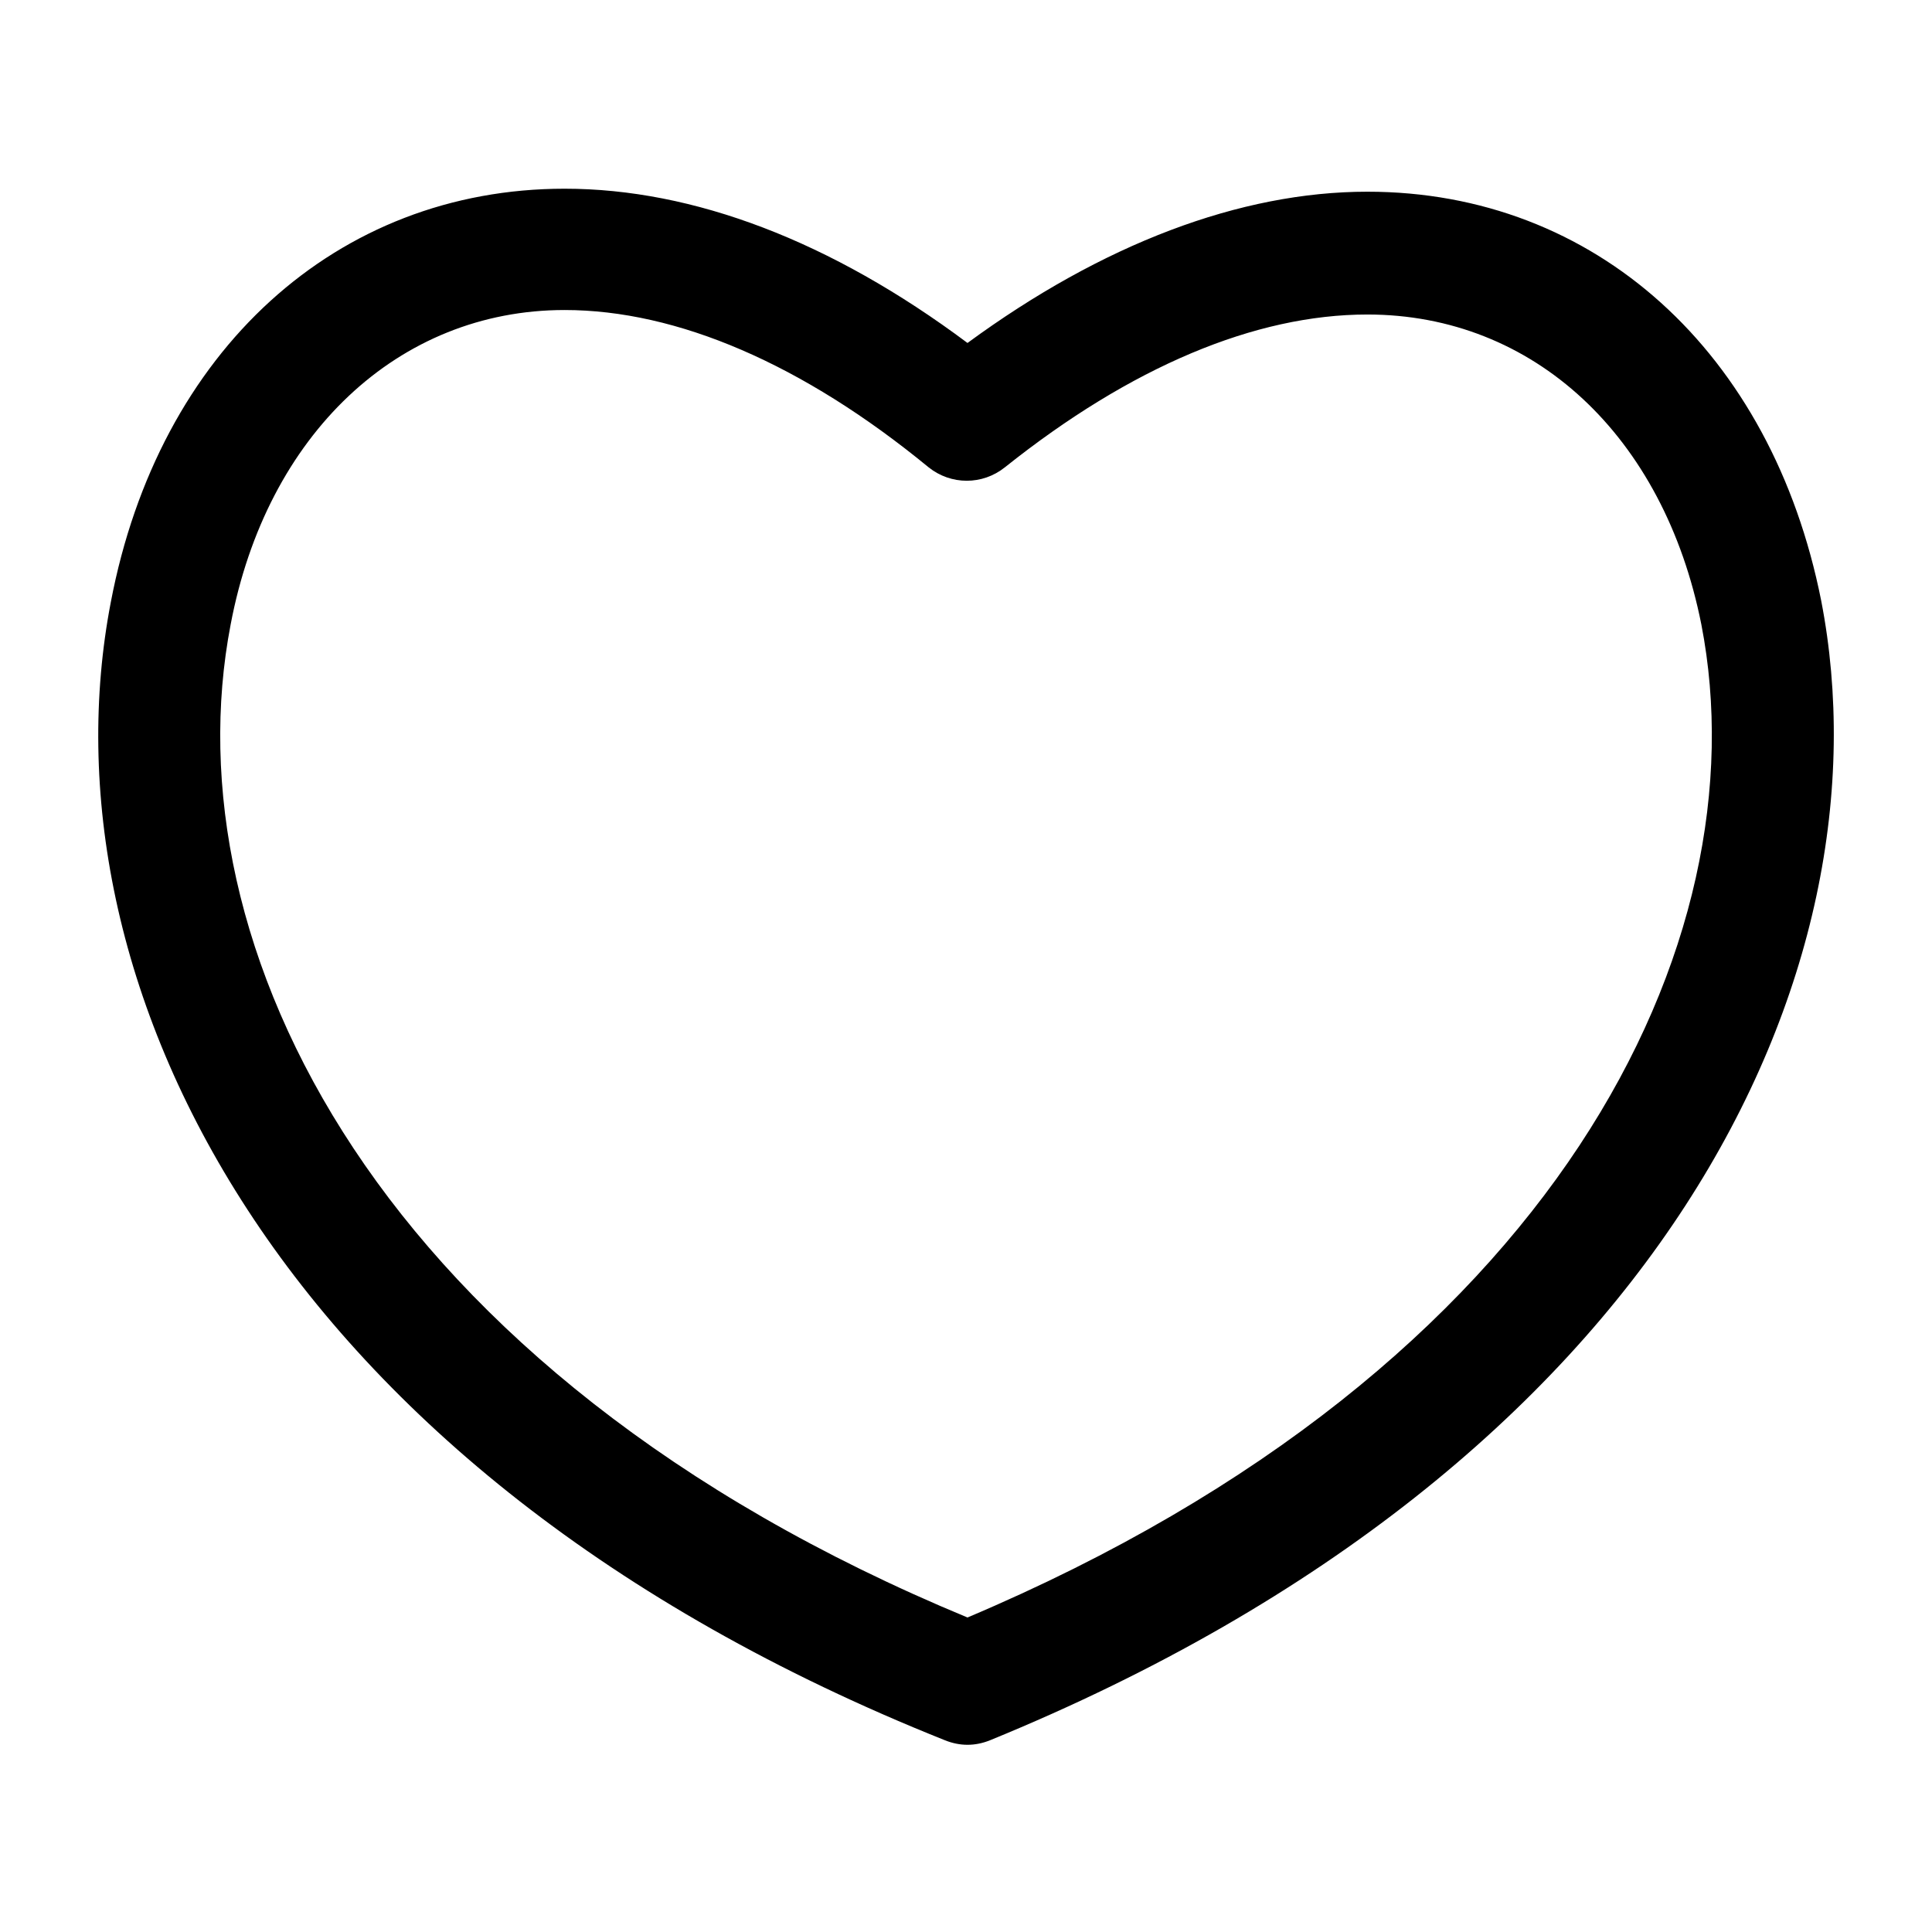
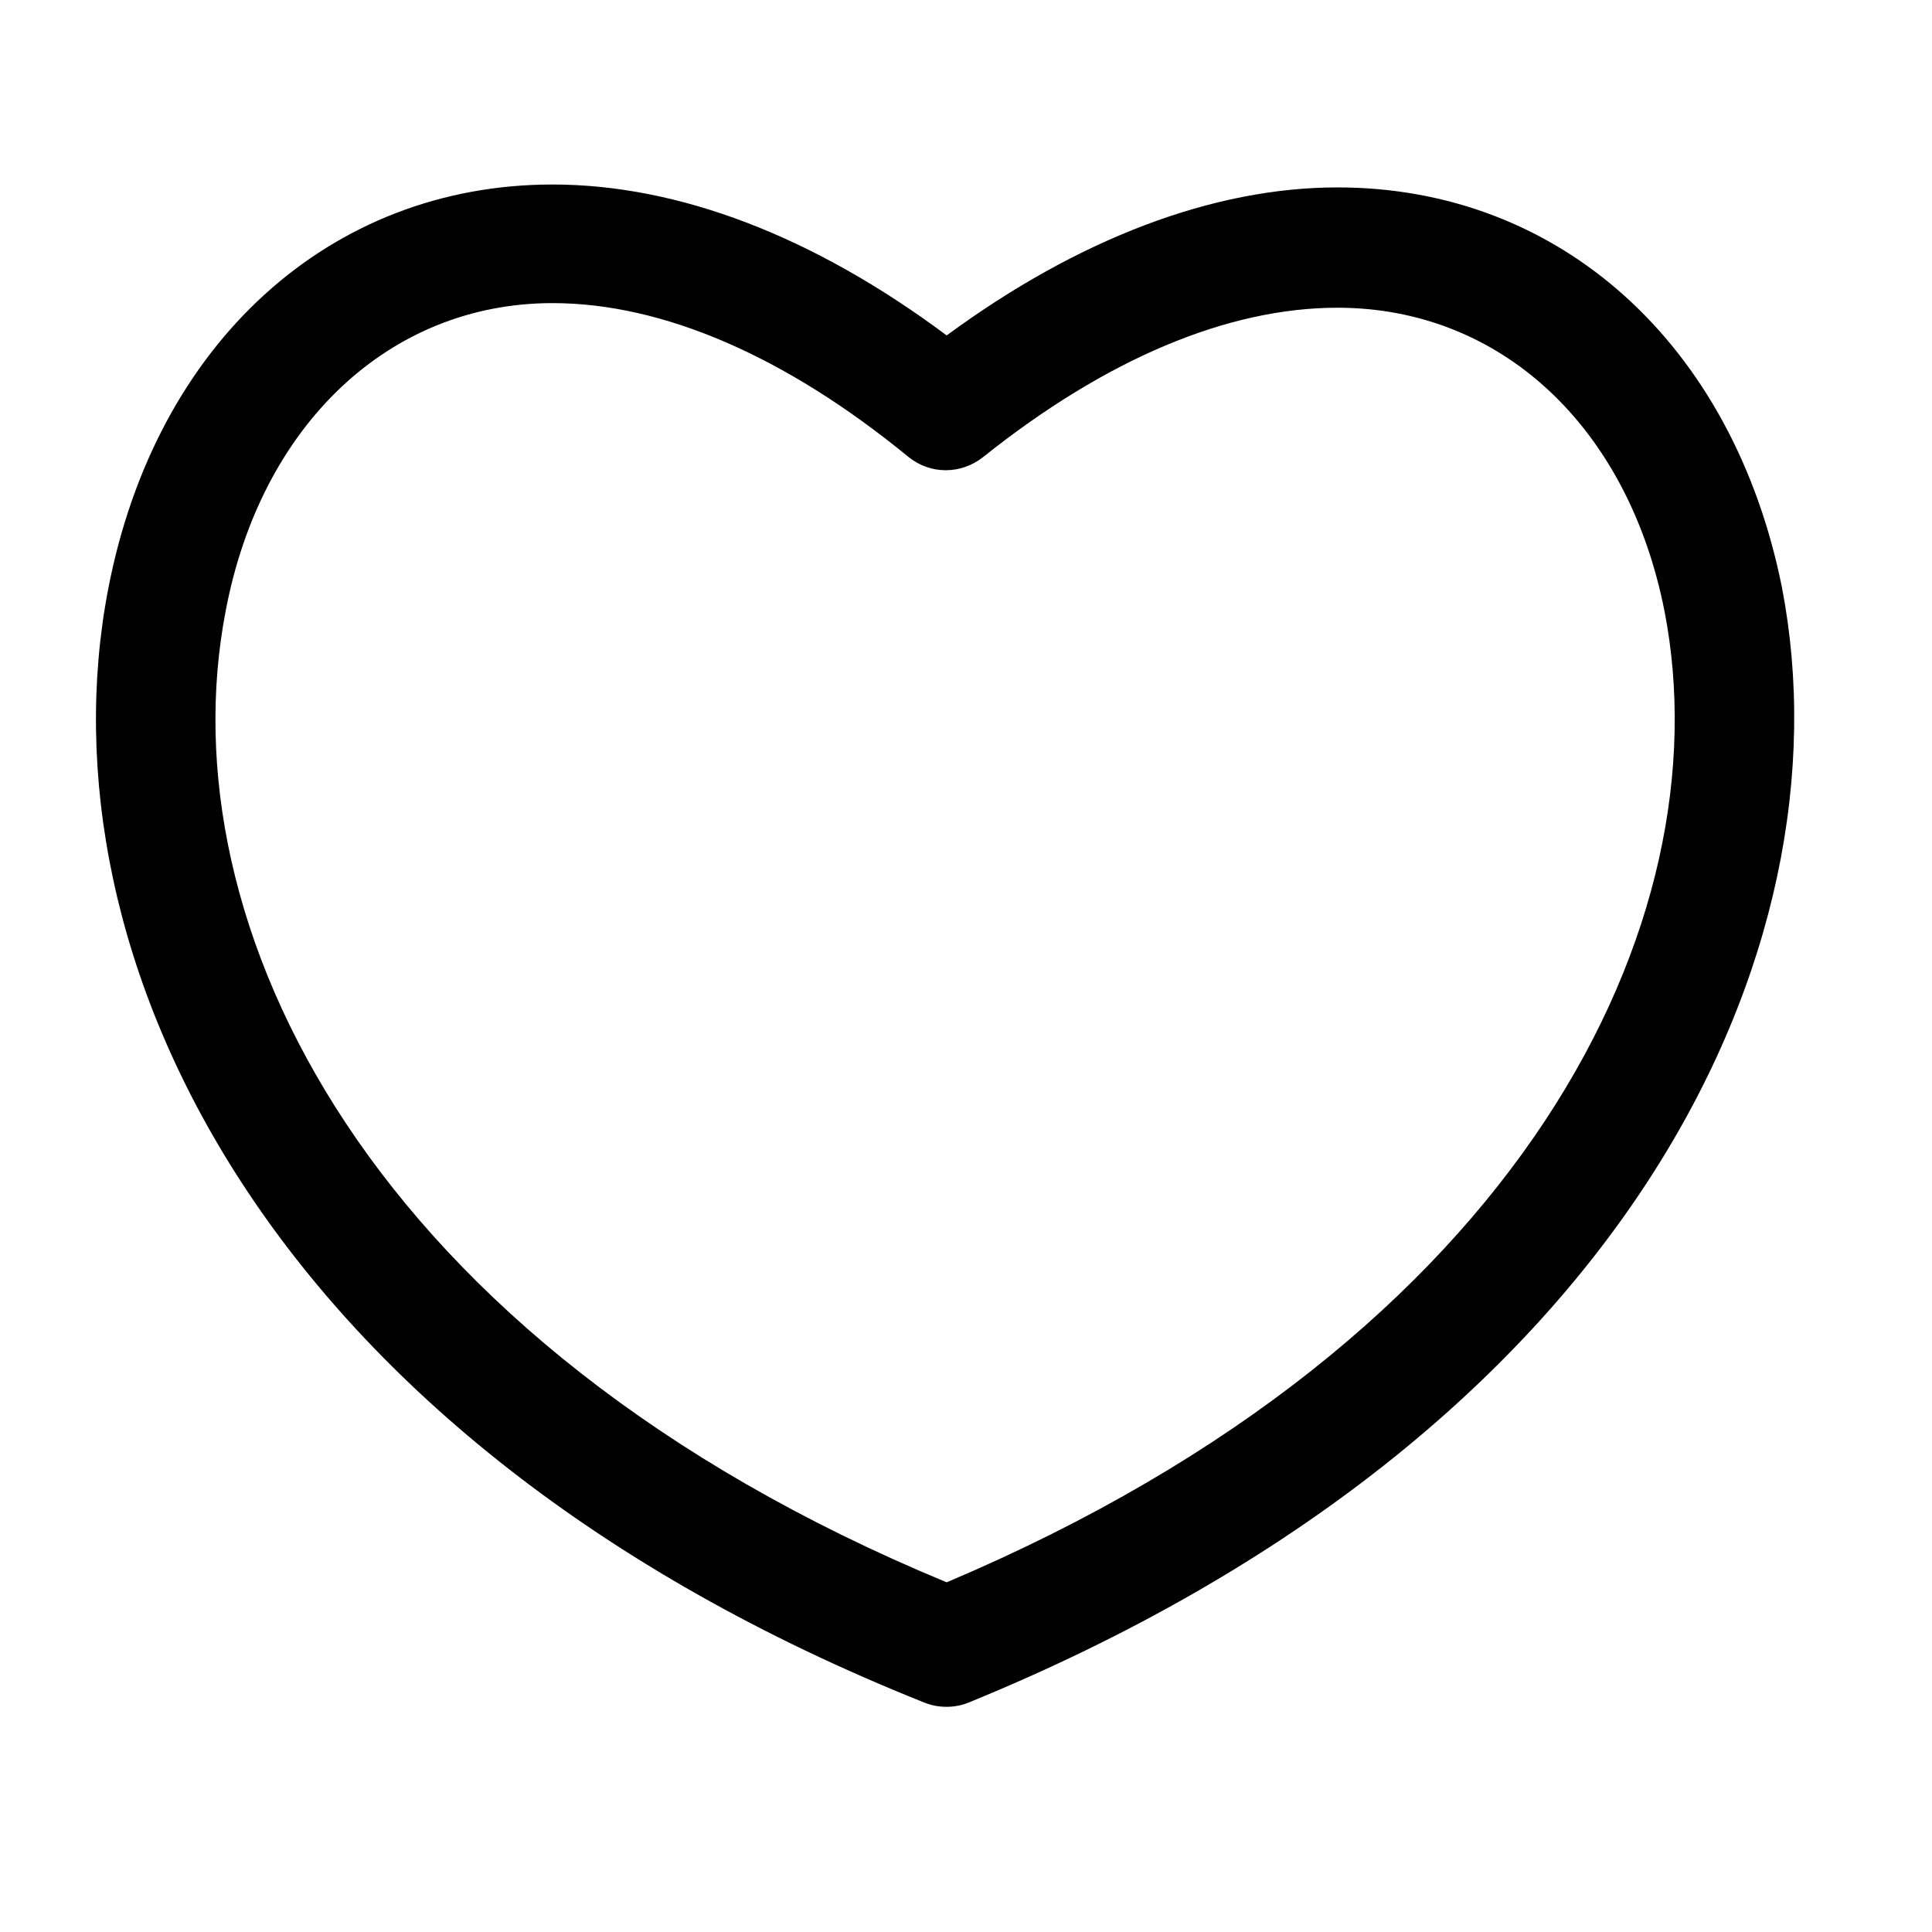
- <svg xmlns="http://www.w3.org/2000/svg" version="1.1" viewBox="0 0 129 129" enable-background="new 0 0 129 129">
-   <g>
-     <path d="m121.6,40.1c-3.3-16.6-15.1-27.3-30.3-27.3-8.5,0-17.7,3.5-26.7,10.1-9.1-6.8-18.3-10.3-26.9-10.3-15.2,0-27.1,10.8-30.3,27.6-4.8,24.9 10.6,58 55.7,76 0.5,0.2 1,0.3 1.5,0.3 0.5,0 1-0.1 1.5-0.3 45-18.4 60.3-51.4 55.5-76.1zm-57,67.9c-39.6-16.4-53.3-45-49.2-66.3 2.4-12.7 11.2-21 22.3-21 7.5,0 15.9,3.6 24.3,10.5 1.5,1.2 3.6,1.2 5.1,0 8.4-6.7 16.7-10.2 24.2-10.2 11.1,0 19.8,8.1 22.3,20.7 4.1,21.1-9.5,49.6-49,66.3z" />
+ <svg xmlns="http://www.w3.org/2000/svg" width="18pt" height="18pt" viewBox="0 0 18 18" version="1.1">
+   <g id="surface1">
+     <path style=" stroke:none;fill-rule:nonzero;fill:rgb(0%,0%,0%);fill-opacity:1;" d="M 16.602 5.473 C 16.148 3.207 14.535 1.746 12.461 1.746 C 11.305 1.746 10.047 2.223 8.82 3.125 C 7.578 2.199 6.32 1.719 5.148 1.719 C 3.074 1.719 1.449 3.195 1.008 5.488 C 0.355 8.883 2.457 13.406 8.613 15.863 C 8.684 15.891 8.75 15.902 8.82 15.902 C 8.883 15.902 8.953 15.891 9.023 15.863 C 15.168 13.352 17.254 8.848 16.602 5.473 Z M 8.82 14.742 C 3.414 12.504 1.543 8.598 2.102 5.695 C 2.43 3.957 3.629 2.824 5.148 2.824 C 6.172 2.824 7.316 3.316 8.465 4.258 C 8.668 4.422 8.953 4.422 9.16 4.258 C 10.305 3.344 11.438 2.867 12.461 2.867 C 13.977 2.867 15.168 3.969 15.508 5.695 C 16.066 8.57 14.211 12.461 8.82 14.742 Z M 8.82 14.742 " />
  </g>
</svg>
